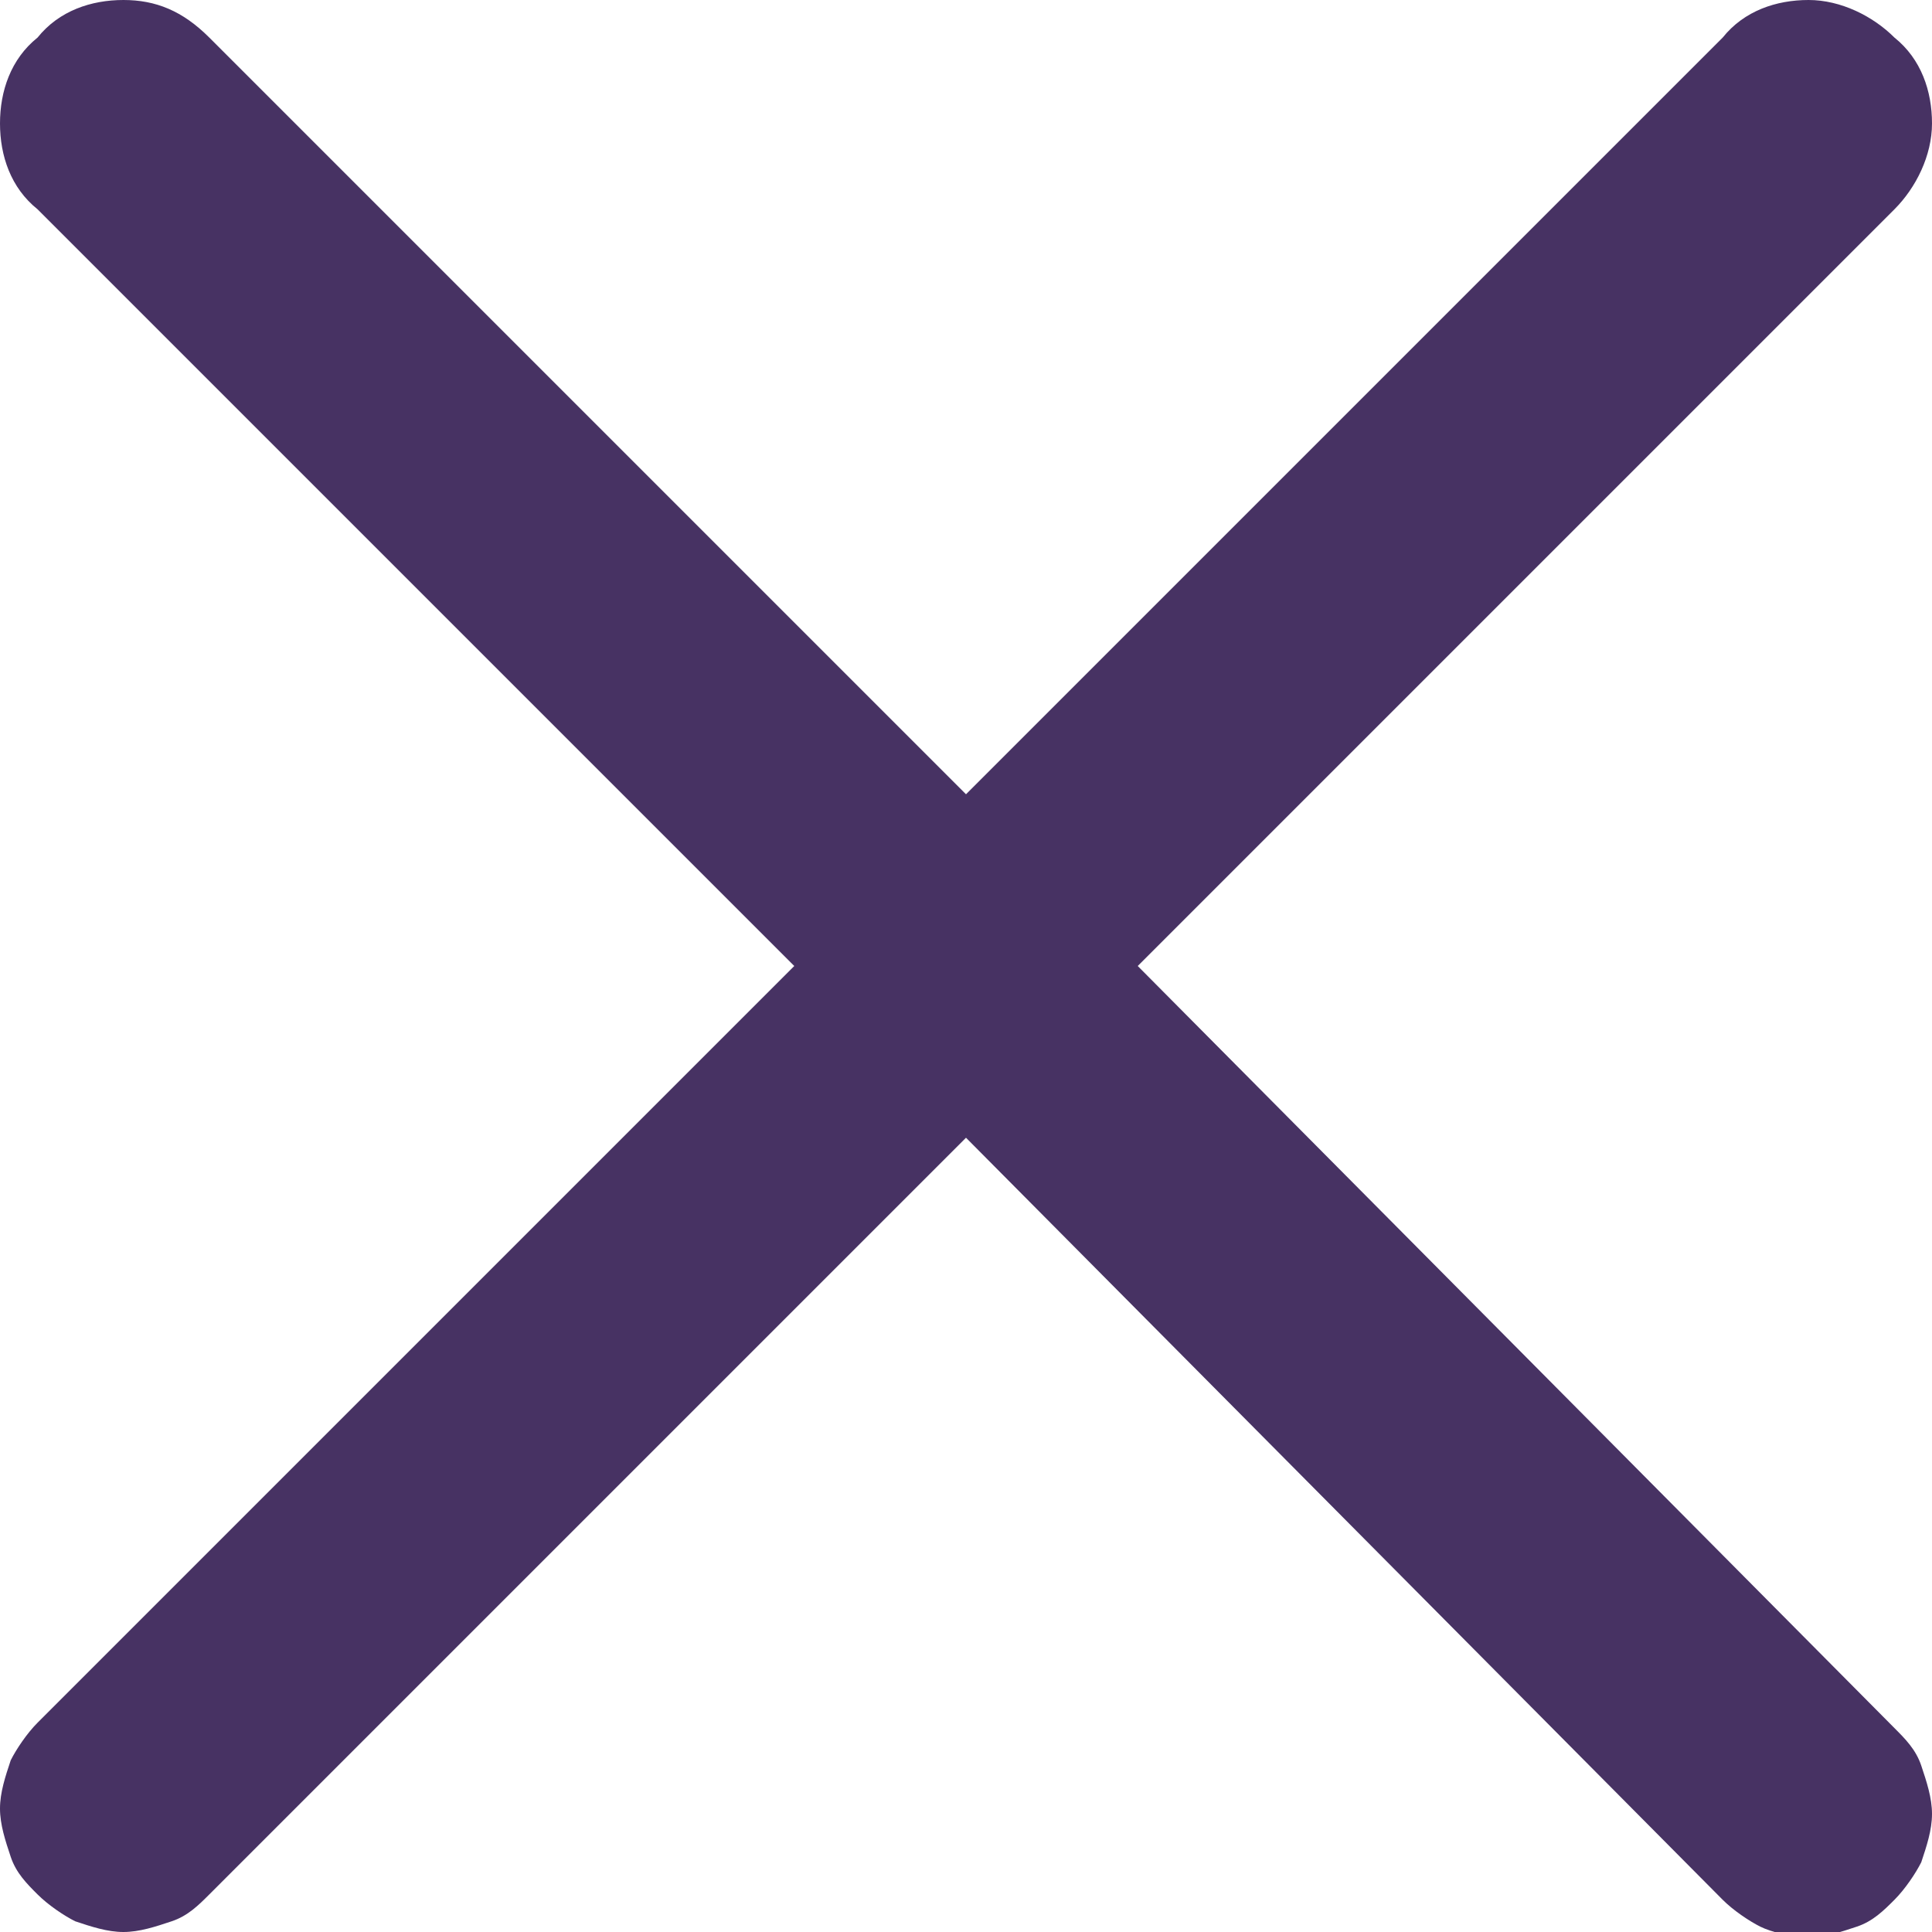
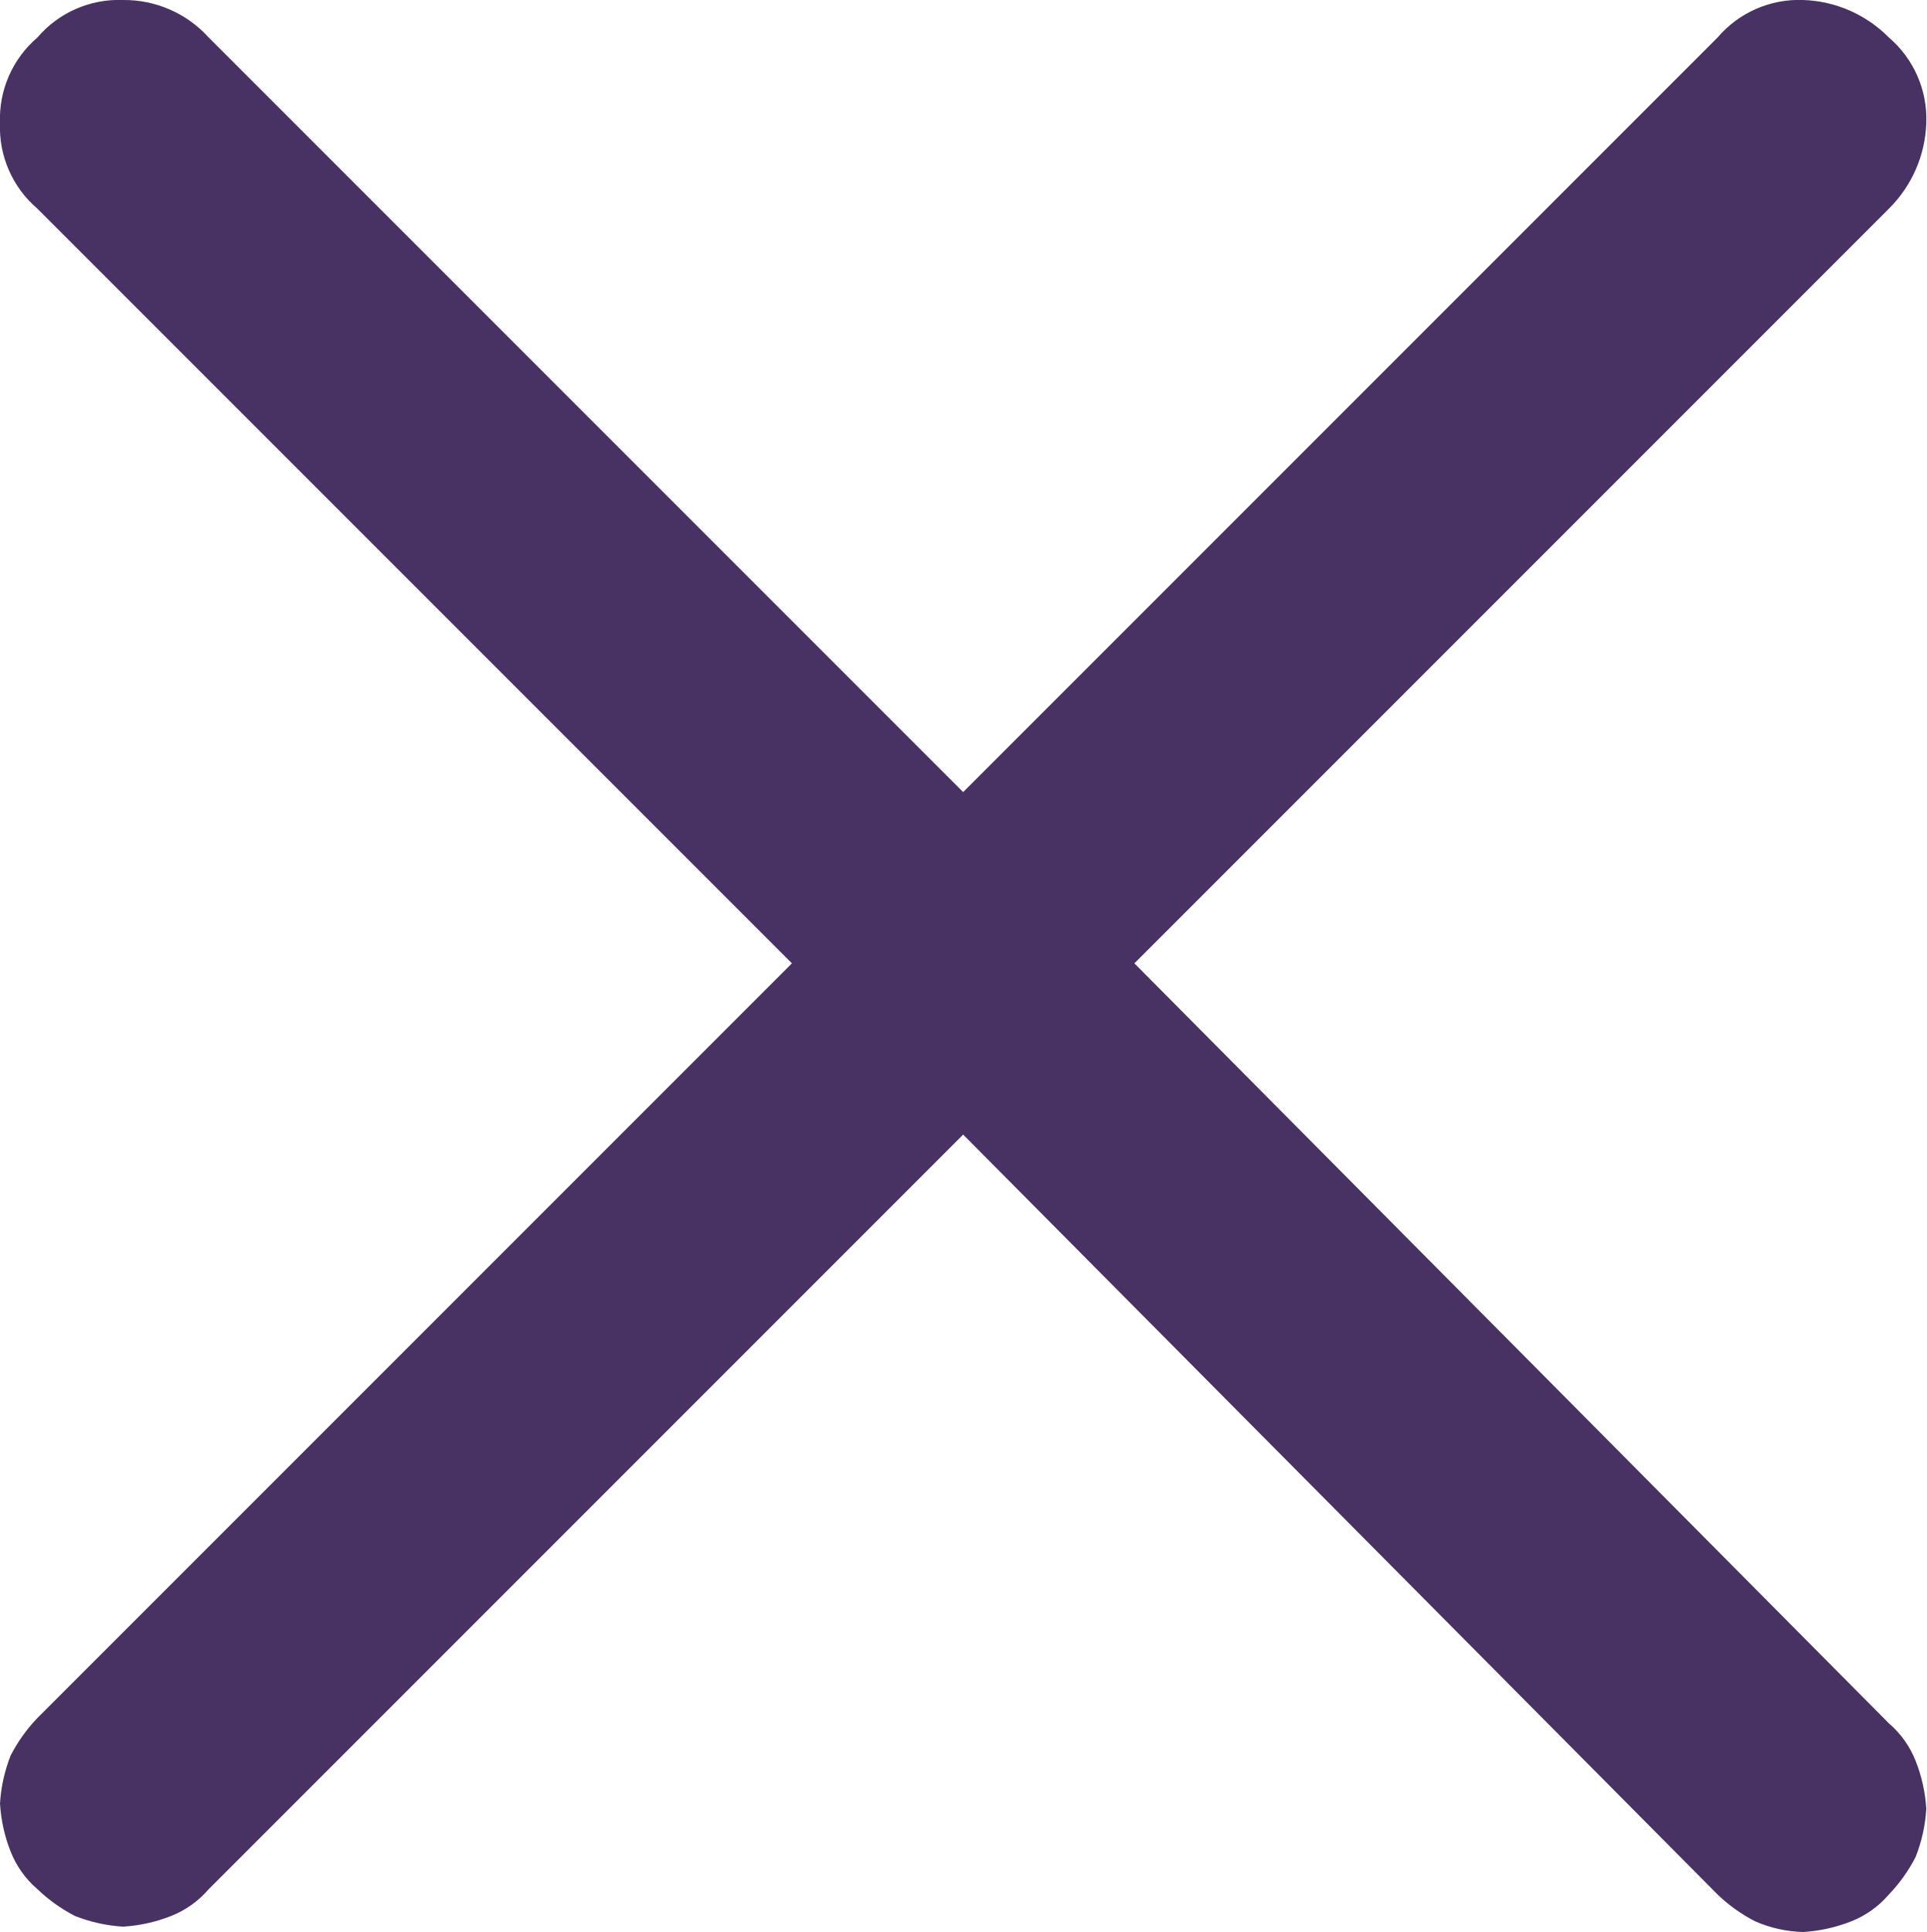
- <svg xmlns="http://www.w3.org/2000/svg" version="1.1" id="Layer_1" x="0px" y="0px" viewBox="0 0 36 36" style="enable-background:new 0 0 36 36;" xml:space="preserve">
-   <style type="text/css">
- 	.st0{fill:#473263;}
- </style>
-   <path class="st0" d="M21.2,18L35.3,3.9c0.4-0.4,0.7-1,0.7-1.6s-0.2-1.2-0.7-1.6c-0.4-0.4-1-0.7-1.6-0.7c-0.6,0-1.2,0.2-1.6,0.7  L18,14.8L3.9,0.7C3.4,0.2,2.9,0,2.3,0S1.1,0.2,0.7,0.7C0.2,1.1,0,1.7,0,2.3s0.2,1.2,0.7,1.6L14.8,18L0.7,32.1  c-0.2,0.2-0.4,0.5-0.5,0.7C0.1,33.1,0,33.4,0,33.7c0,0.3,0.1,0.6,0.2,0.9c0.1,0.3,0.3,0.5,0.5,0.7c0.2,0.2,0.5,0.4,0.7,0.5  C1.7,35.9,2,36,2.3,36s0.6-0.1,0.9-0.2c0.3-0.1,0.5-0.3,0.7-0.5L18,21.2l14.1,14.2c0.2,0.2,0.5,0.4,0.7,0.5s0.6,0.2,0.9,0.2  c0.3,0,0.6-0.1,0.9-0.2s0.5-0.3,0.7-0.5c0.2-0.2,0.4-0.5,0.5-0.7c0.1-0.3,0.2-0.6,0.2-0.9c0-0.3-0.1-0.6-0.2-0.9  c-0.1-0.3-0.3-0.5-0.5-0.7L21.2,18z" />
+ <svg xmlns="http://www.w3.org/2000/svg" id="Layer_1" data-name="Layer 1" viewBox="0 0 36 36.1">
+   <defs>
+     <style>
+       .cls-1 {
+         fill: #473263;
+       }
+     </style>
+   </defs>
+   <path class="cls-1" d="M21.2,18,35.3,3.9A2.36,2.36,0,0,0,36,2.3,2,2,0,0,0,35.3.7,2.36,2.36,0,0,0,33.7,0a2,2,0,0,0-1.6.7L18,14.8,3.9.7A2.13,2.13,0,0,0,2.3,0,2,2,0,0,0,.7.7,2,2,0,0,0,0,2.3,2,2,0,0,0,.7,3.9L14.8,18,.7,32.1a3,3,0,0,0-.5.7,2.92,2.92,0,0,0-.2.9,2.92,2.92,0,0,0,.2.9,1.79,1.79,0,0,0,.5.7,3,3,0,0,0,.7.5,2.92,2.92,0,0,0,.9.2,2.92,2.92,0,0,0,.9-.2,1.79,1.79,0,0,0,.7-.5L18,21.2,32.1,35.4a3,3,0,0,0,.7.5,2.39,2.39,0,0,0,.9.2,2.92,2.92,0,0,0,.9-.2,1.79,1.79,0,0,0,.7-.5,3,3,0,0,0,.5-.7,2.92,2.92,0,0,0,.2-.9,2.92,2.92,0,0,0-.2-.9,1.79,1.79,0,0,0-.5-.7Z" transform="translate(0 0)" />
</svg>
